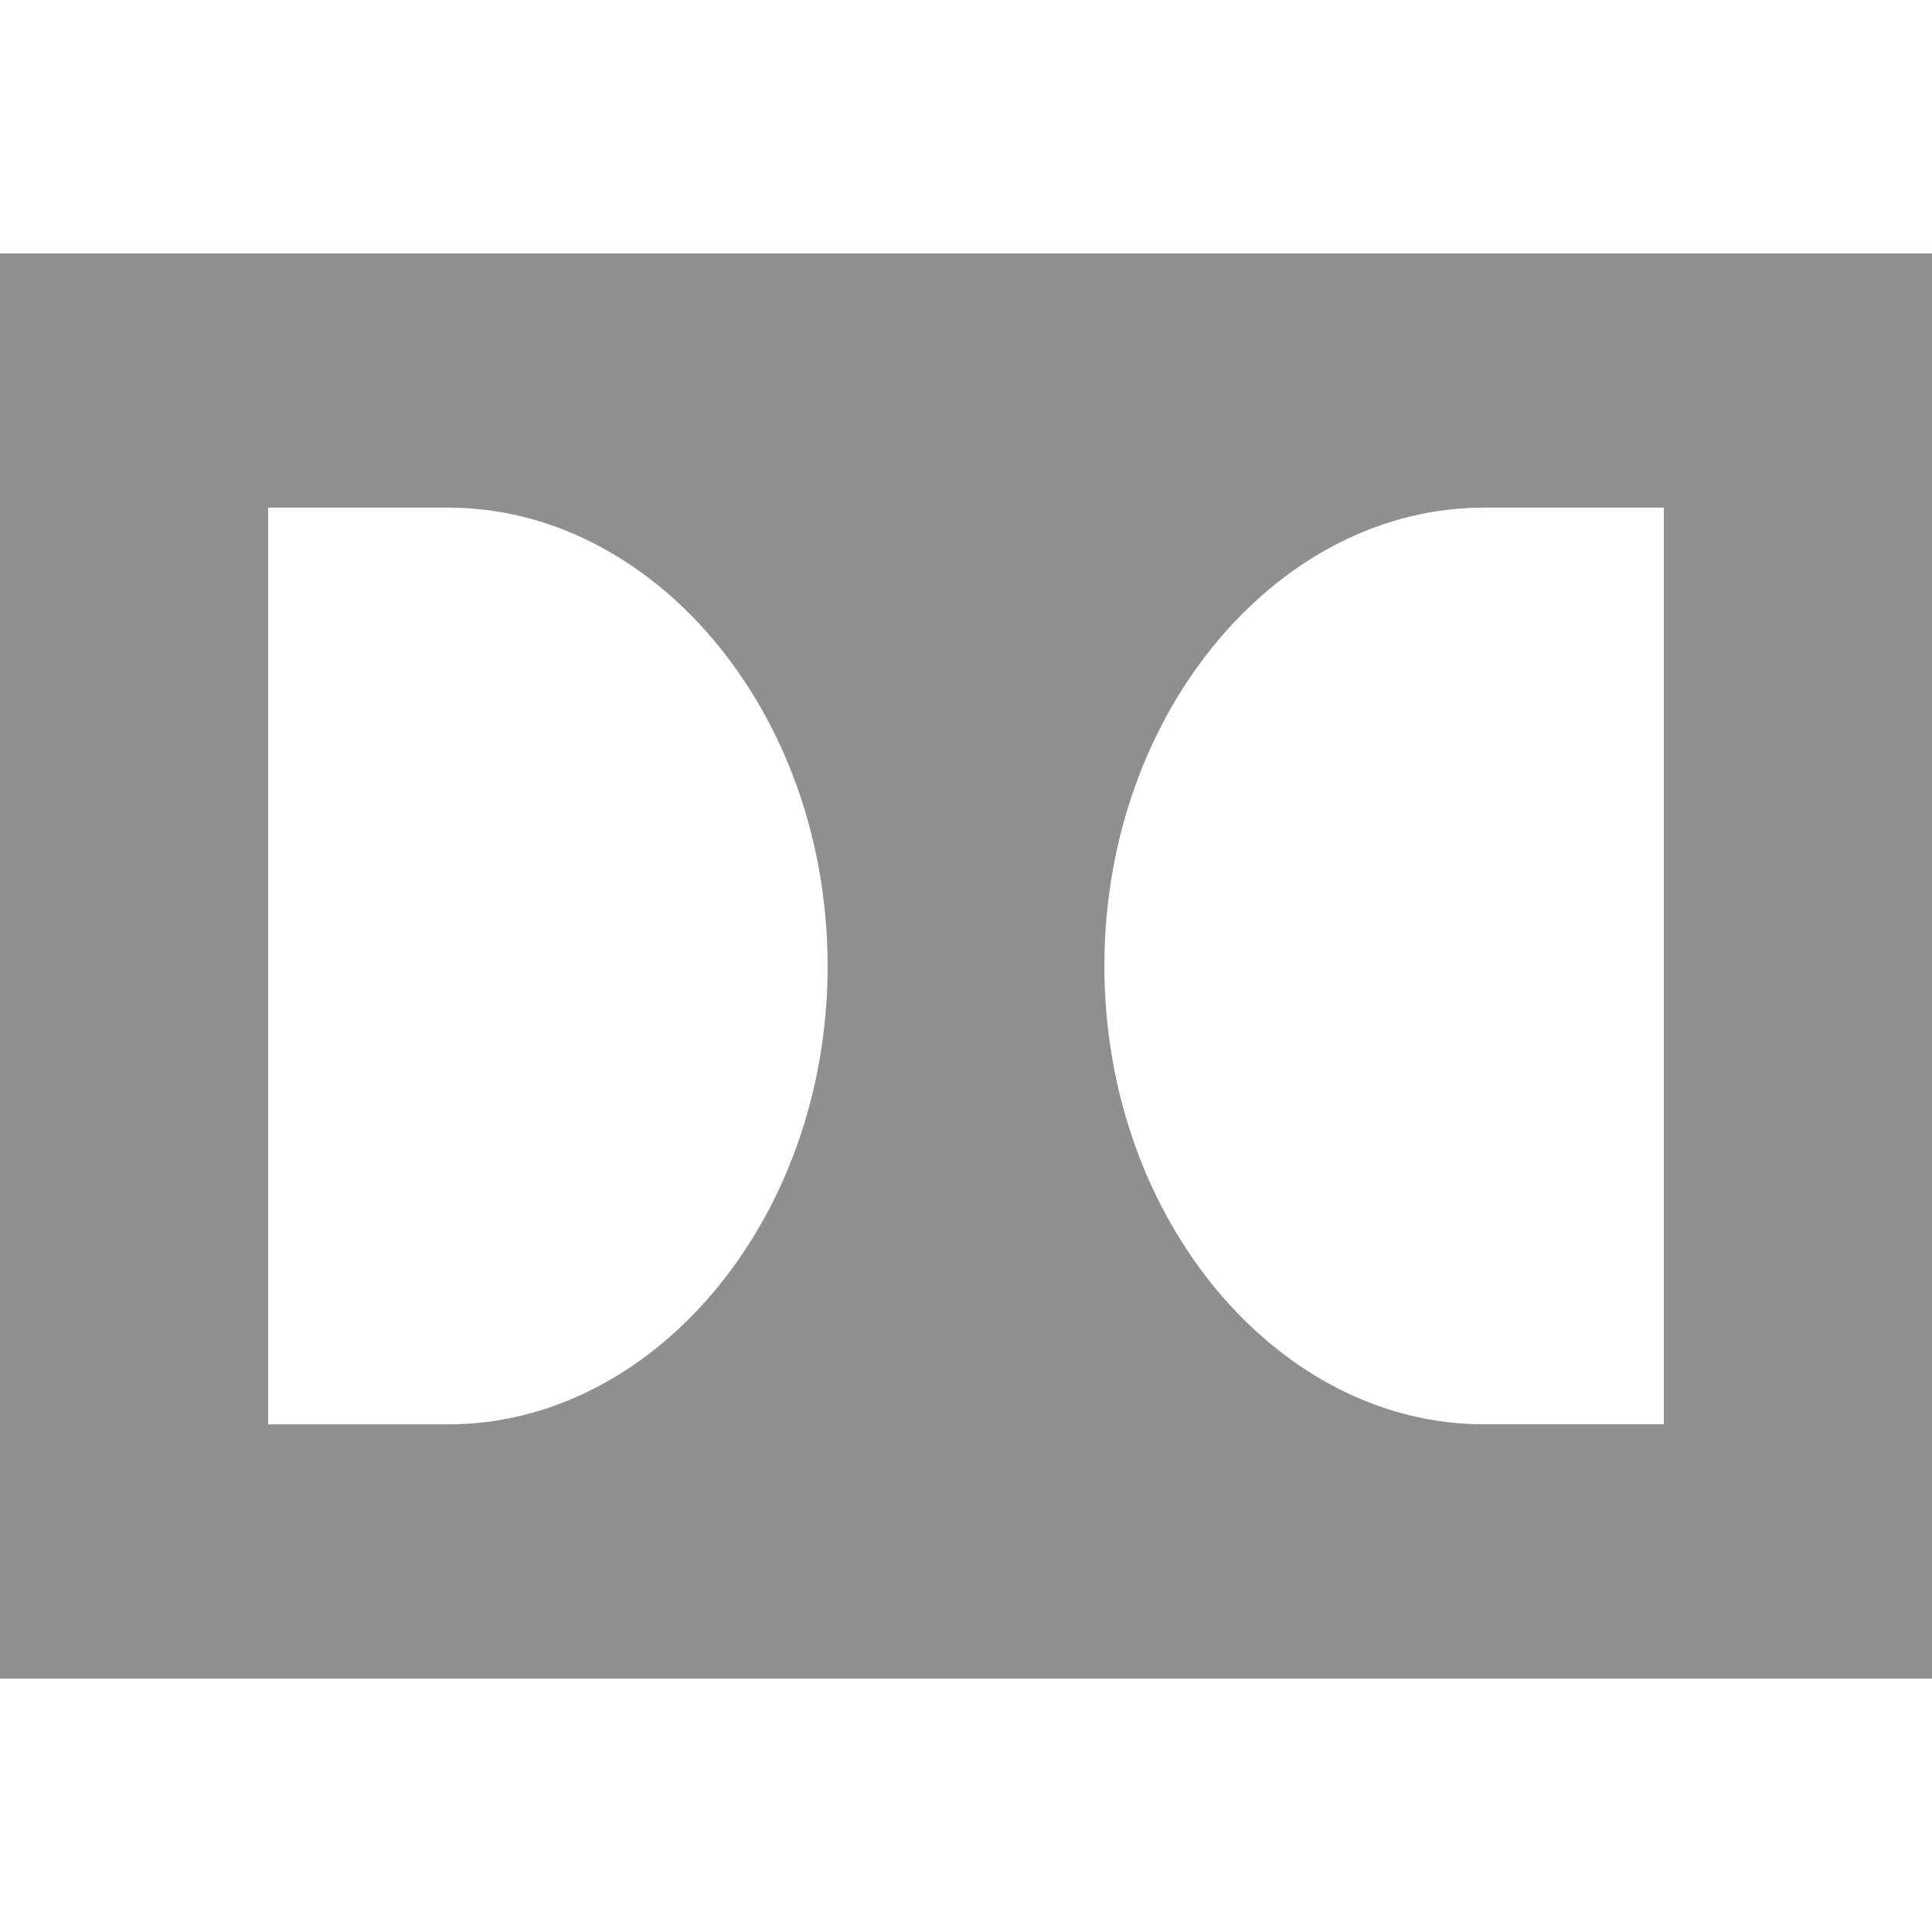
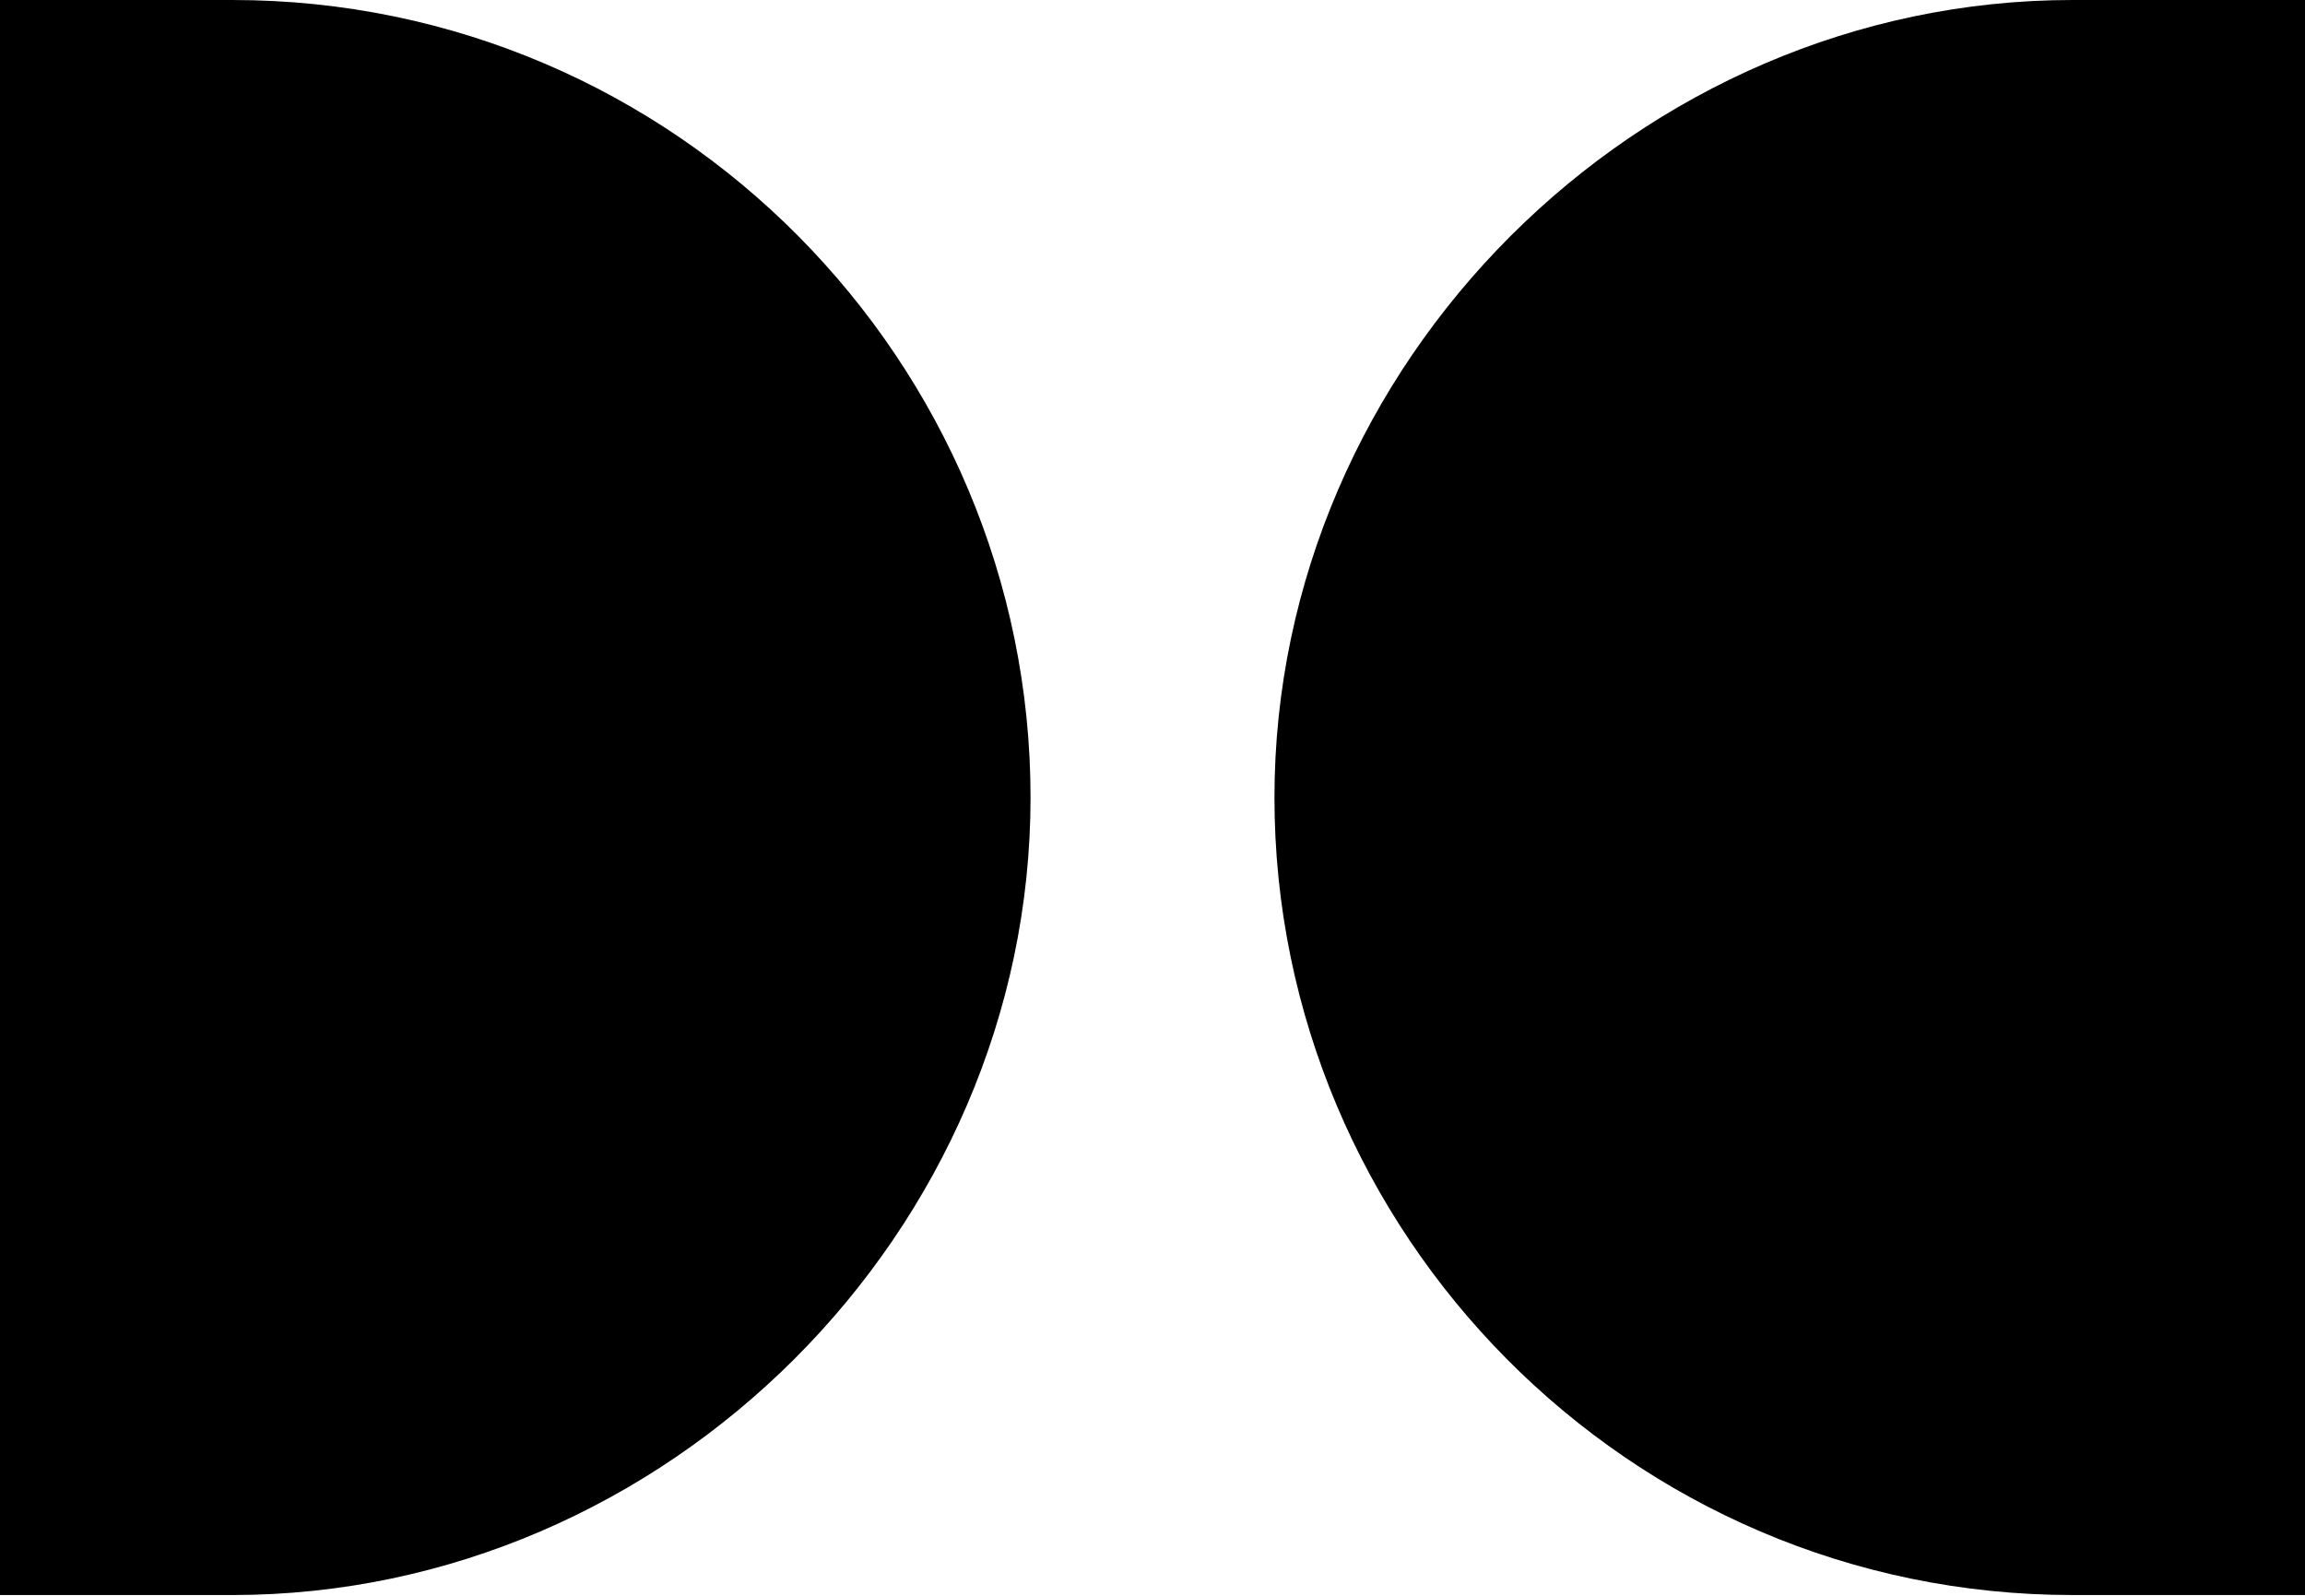
- <svg xmlns="http://www.w3.org/2000/svg" fill="#8f8f8f" width="800px" height="800px" viewBox="0 0 24 24" role="img" stroke="#8f8f8f">
-   <g id="SVGRepo_bgCarrier" stroke-width="0" />
-   <g id="SVGRepo_tracerCarrier" stroke-linecap="round" stroke-linejoin="round" />
-   <g id="SVGRepo_iconCarrier">
-     <path d="M24 20.352V3.648H0v16.704h24zM18.433 5.806h2.736v12.387h-2.736c-2.839 0-5.214-2.767-5.214-6.194s2.375-6.193 5.214-6.193zm-15.602 0h2.736c2.839 0 5.214 2.767 5.214 6.194s-2.374 6.194-5.214 6.194H2.831V5.806z" />
-   </g>
+ <svg xmlns="http://www.w3.org/2000/svg" version="1.2" viewBox="0 0 1546 1070" width="1546" height="1070">
+   <style>
+ 		.s0 { fill: #000000 } 
+ 	</style>
+   <path id="path2" class="s0" d="m1546 1069.8h-155.9c-298.1 0-535.3-243.7-535.3-534.9 0-291.1 243.9-534.9 535.3-534.9h155.9zm-1546-1069.8h155.9c298.1 0 535.3 243.7 535.3 534.9 0 291.1-244 534.9-535.3 534.9h-155.9z" />
</svg>
